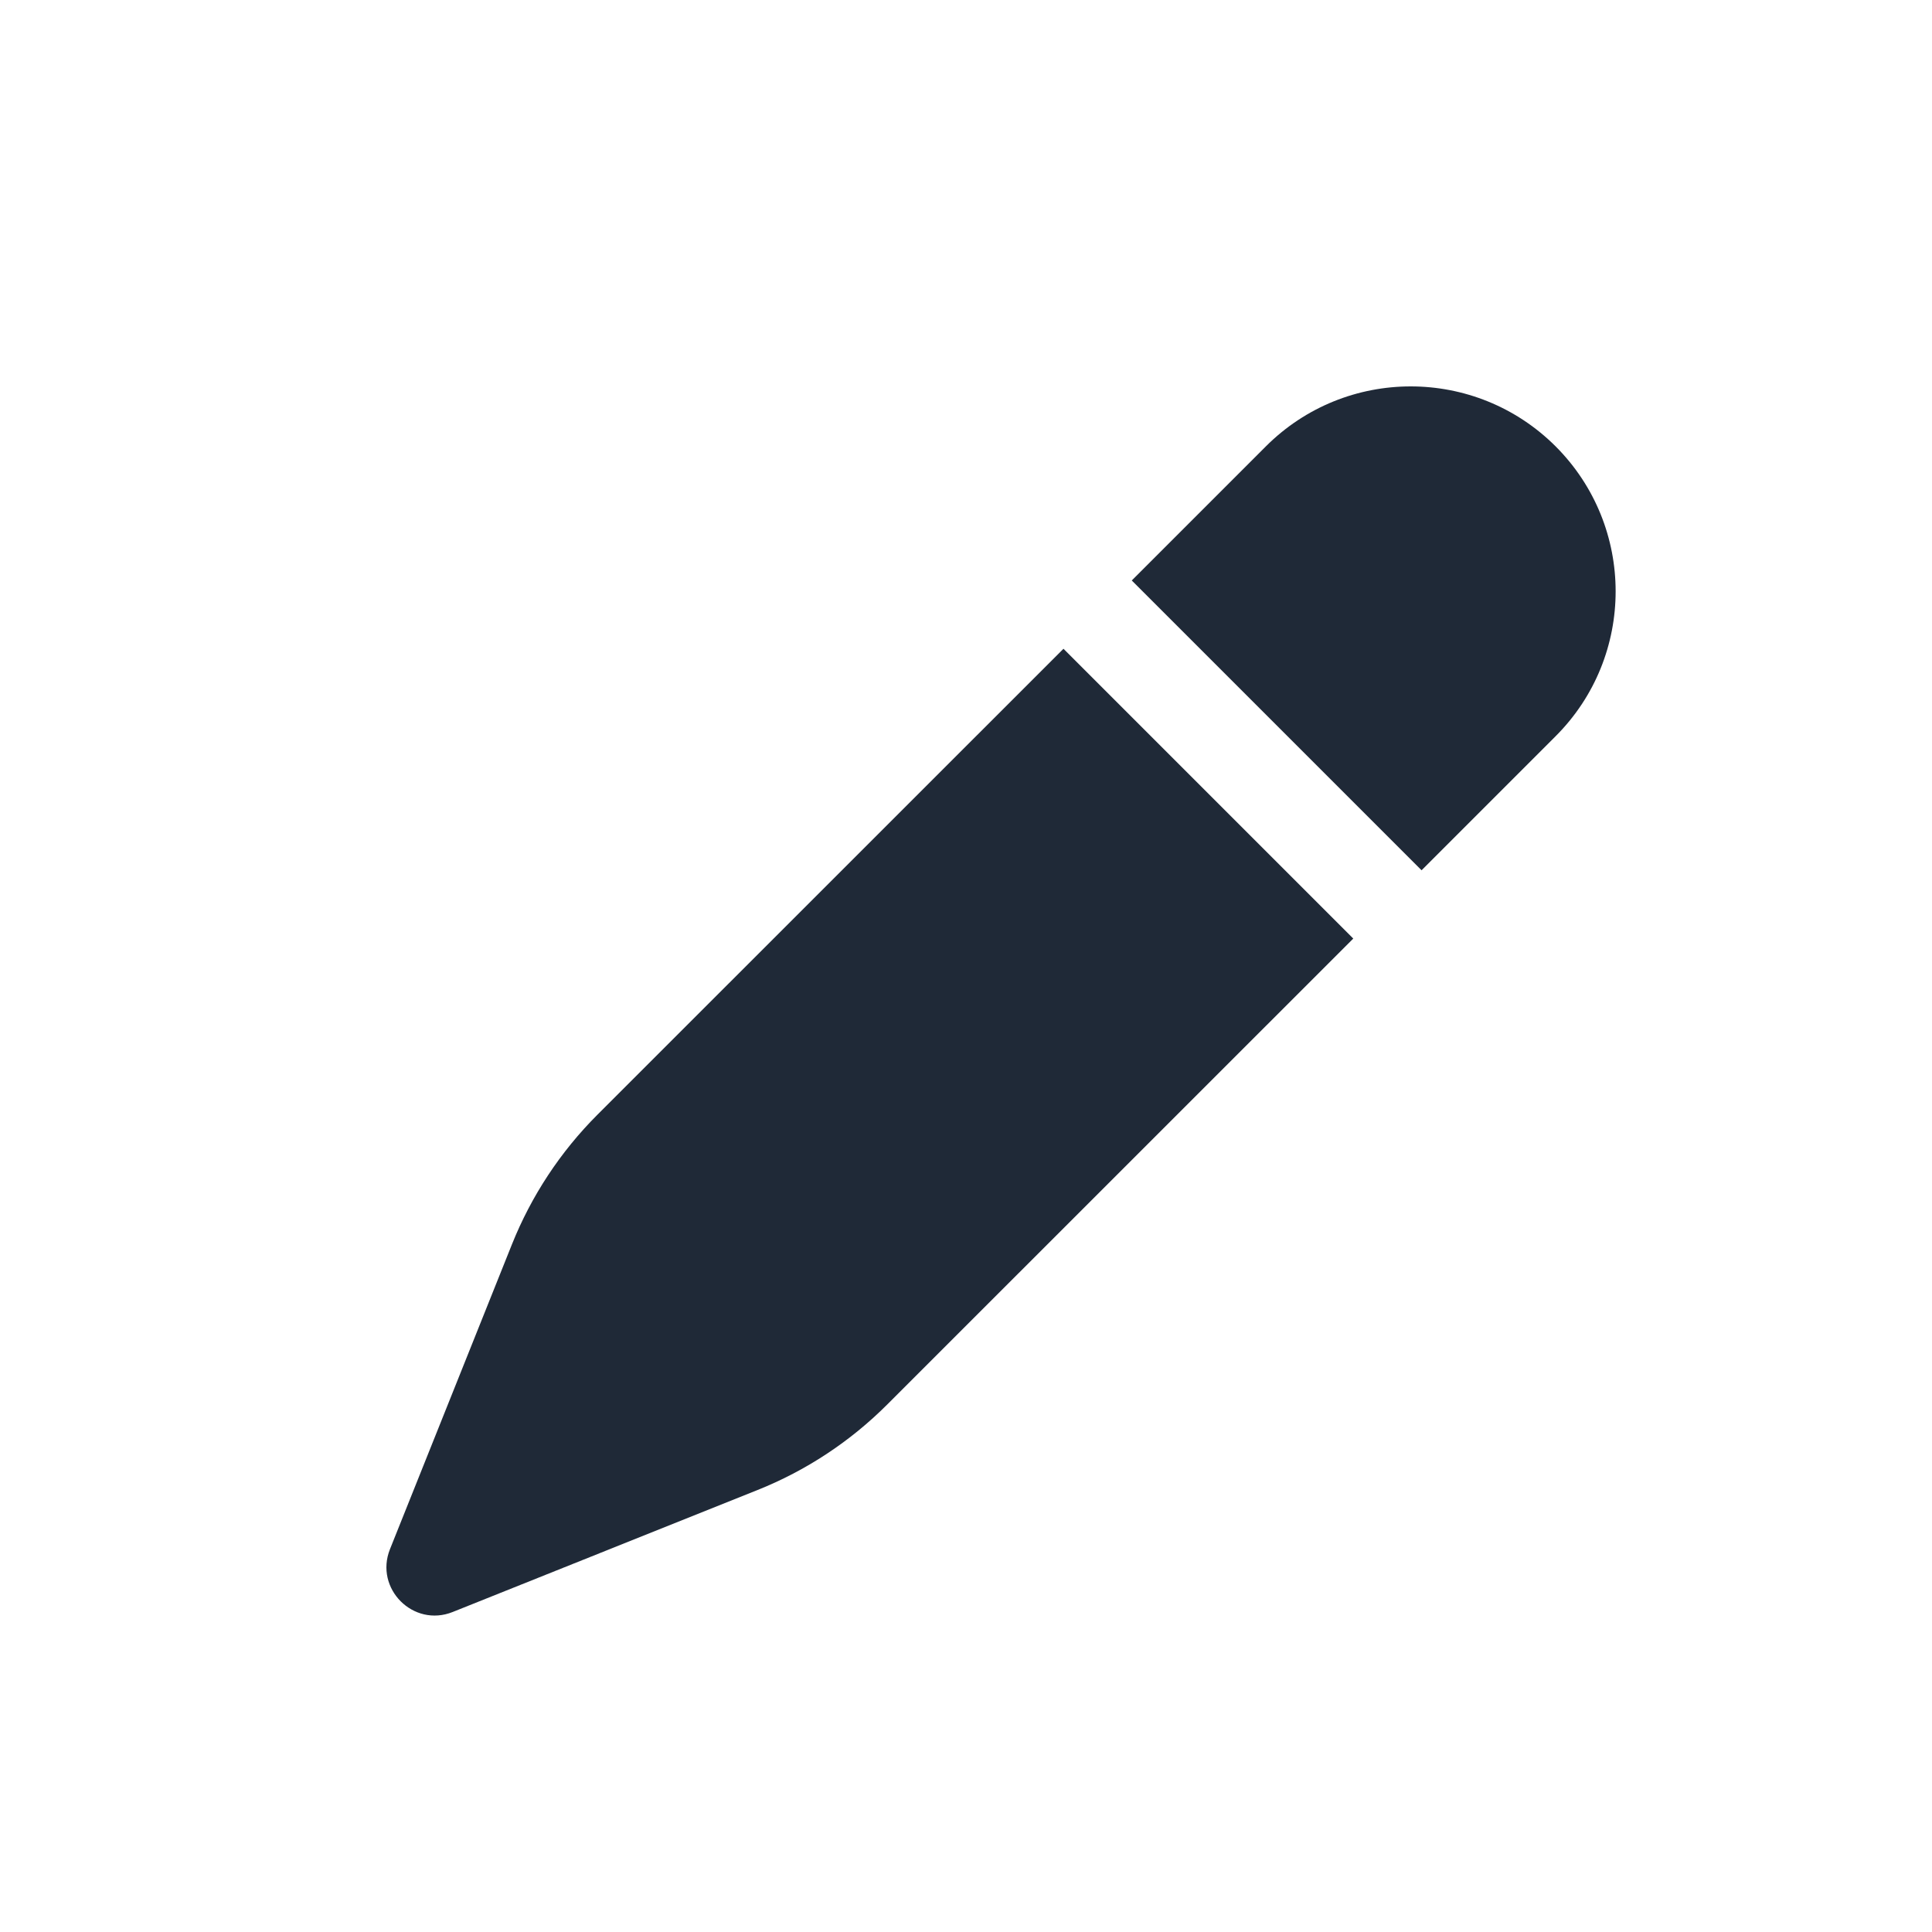
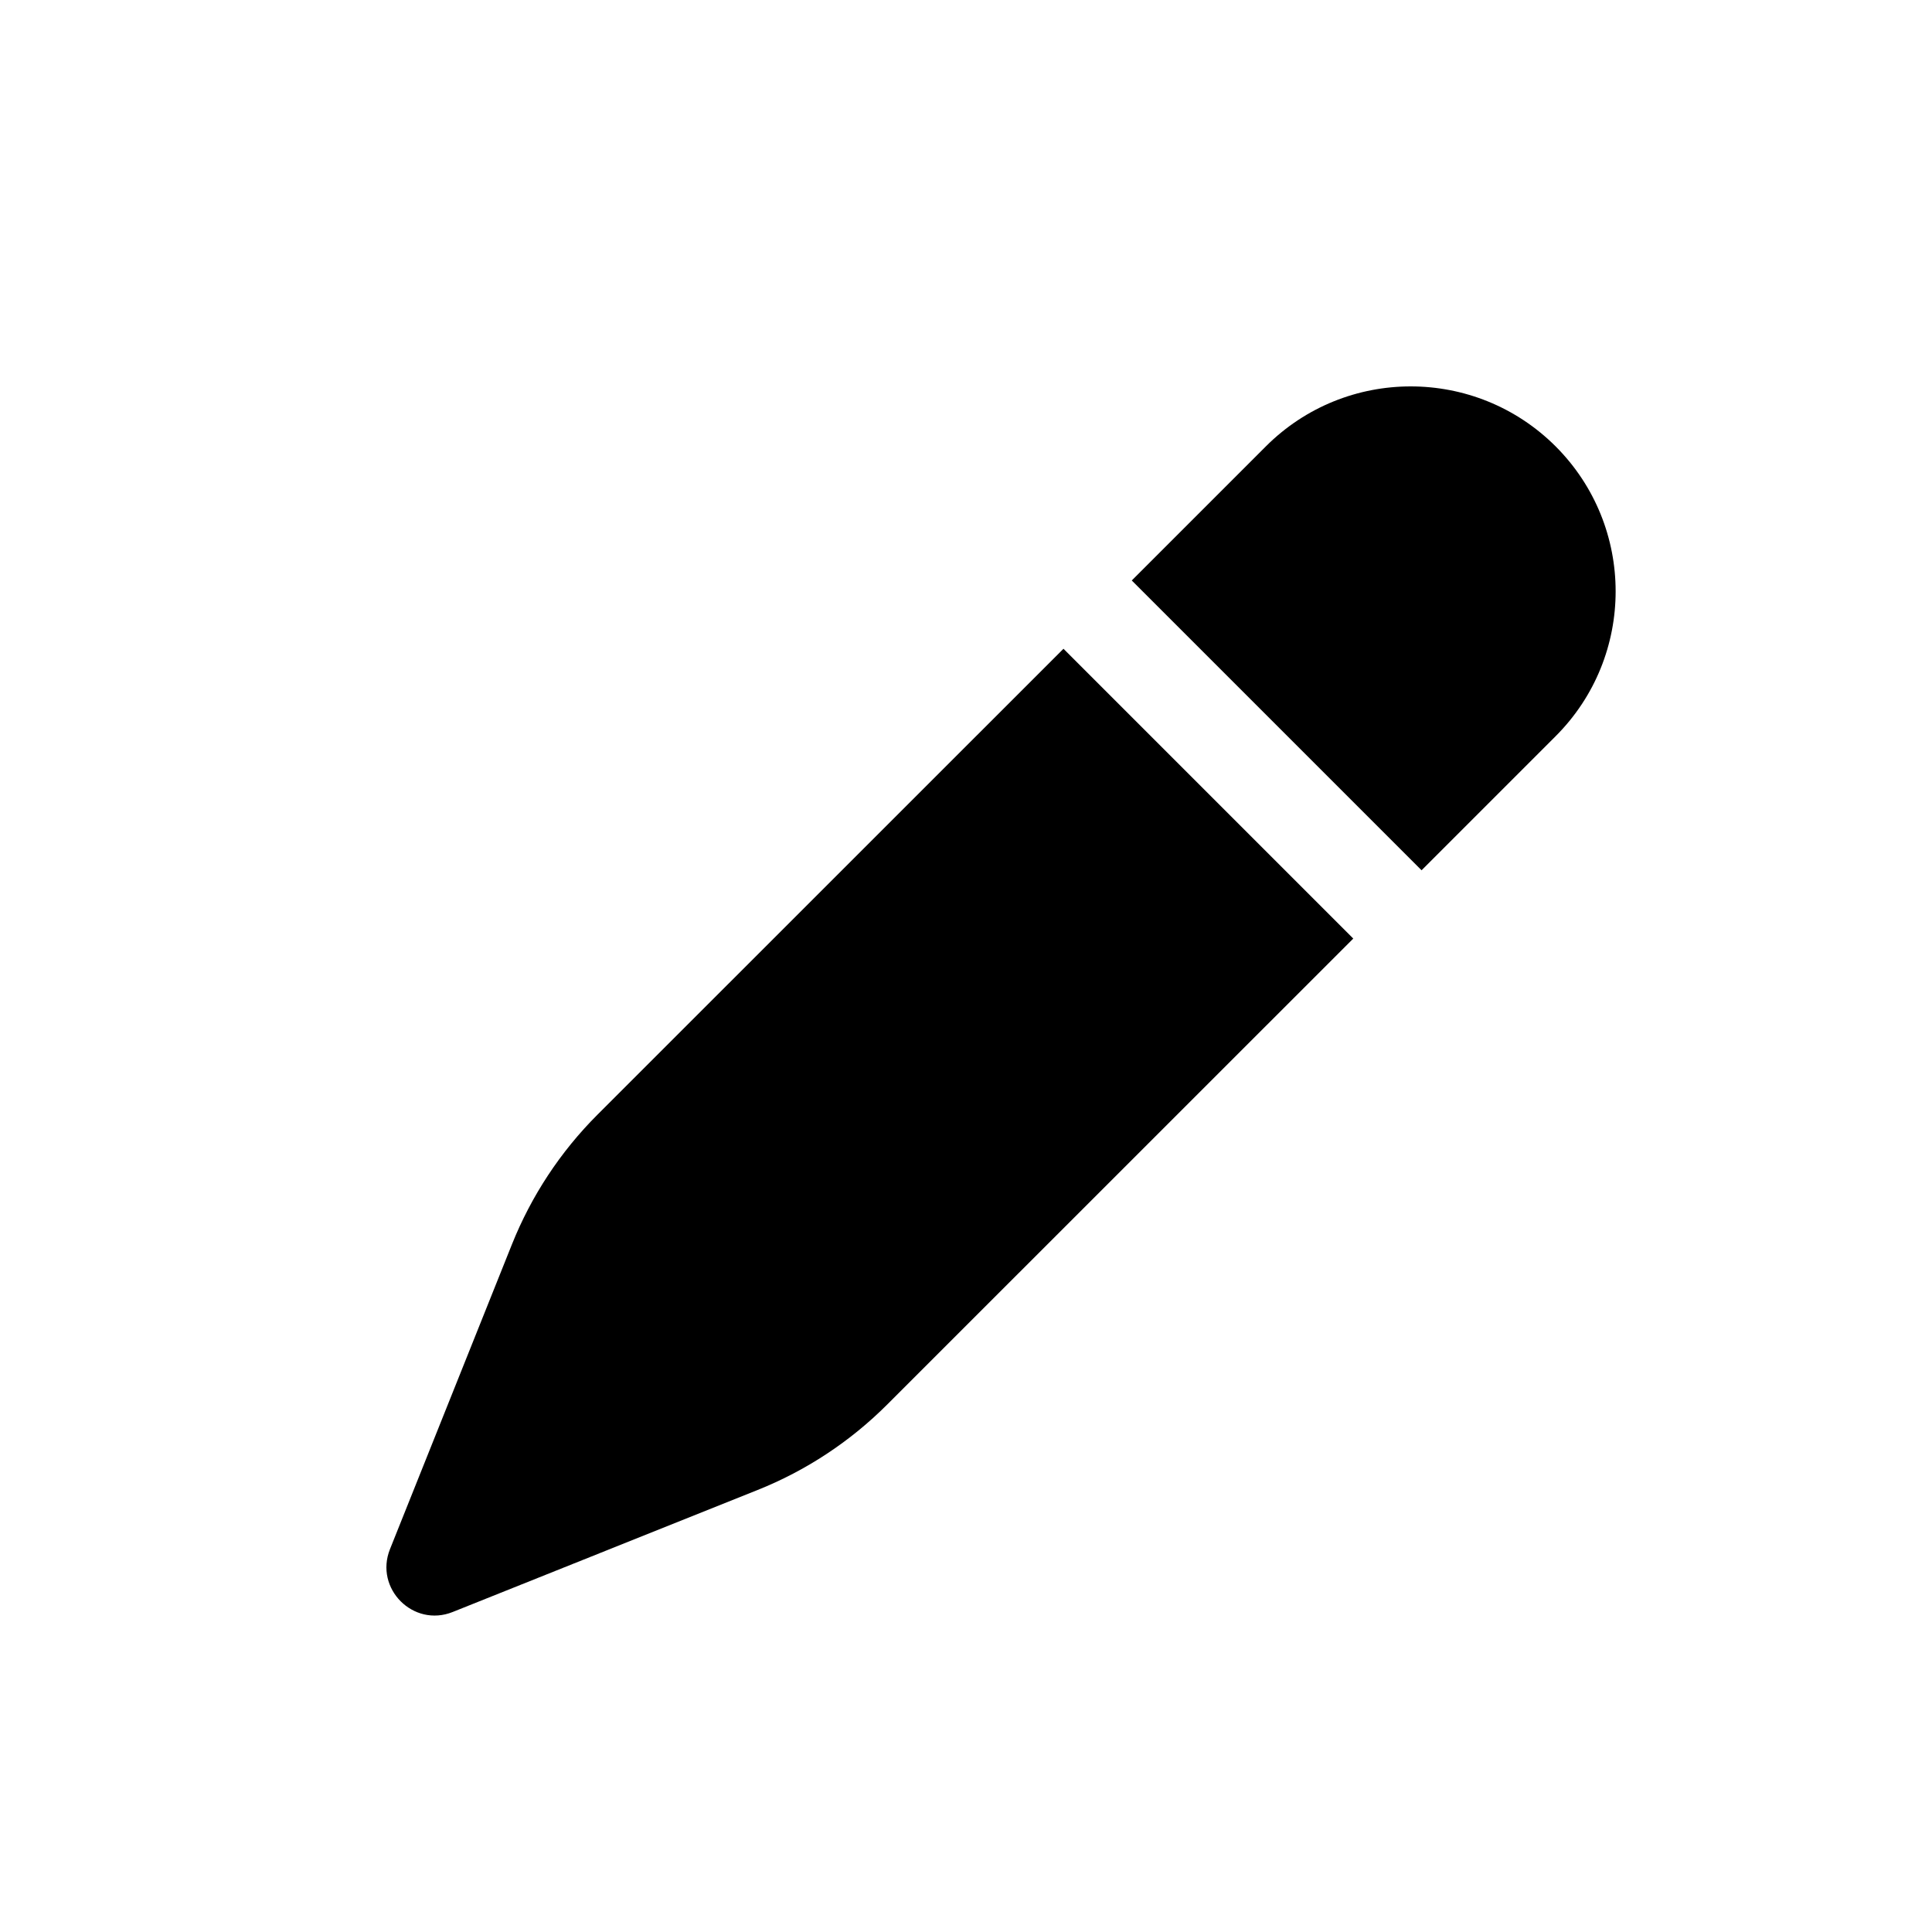
<svg xmlns="http://www.w3.org/2000/svg" width="20" height="20" viewBox="0 0 20 20" fill="none">
-   <path d="M5.299 12.883L4.037 16.037C3.874 16.445 4.279 16.851 4.687 16.687L7.841 15.425C8.344 15.224 8.801 14.923 9.184 14.54L14.009 9.716L11.009 6.716L6.184 11.54C5.801 11.923 5.5 12.38 5.299 12.883Z" fill="#1F2937" />
-   <path d="M11.716 6.009L14.716 9.009L16.104 7.621C16.932 6.793 16.932 5.45 16.104 4.621C15.275 3.793 13.932 3.793 13.104 4.621L11.716 6.009Z" fill="#1F2937" />
+   <path d="M5.299 12.883L4.037 16.037C3.874 16.445 4.279 16.851 4.687 16.687L7.841 15.425C8.344 15.224 8.801 14.923 9.184 14.54L14.009 9.716L11.009 6.716L6.184 11.54C5.801 11.923 5.5 12.38 5.299 12.883Z" fill="currentColor" />
+   <path d="M11.716 6.009L14.716 9.009L16.104 7.621C16.932 6.793 16.932 5.45 16.104 4.621C15.275 3.793 13.932 3.793 13.104 4.621L11.716 6.009Z" fill="currentColor" />
</svg>
